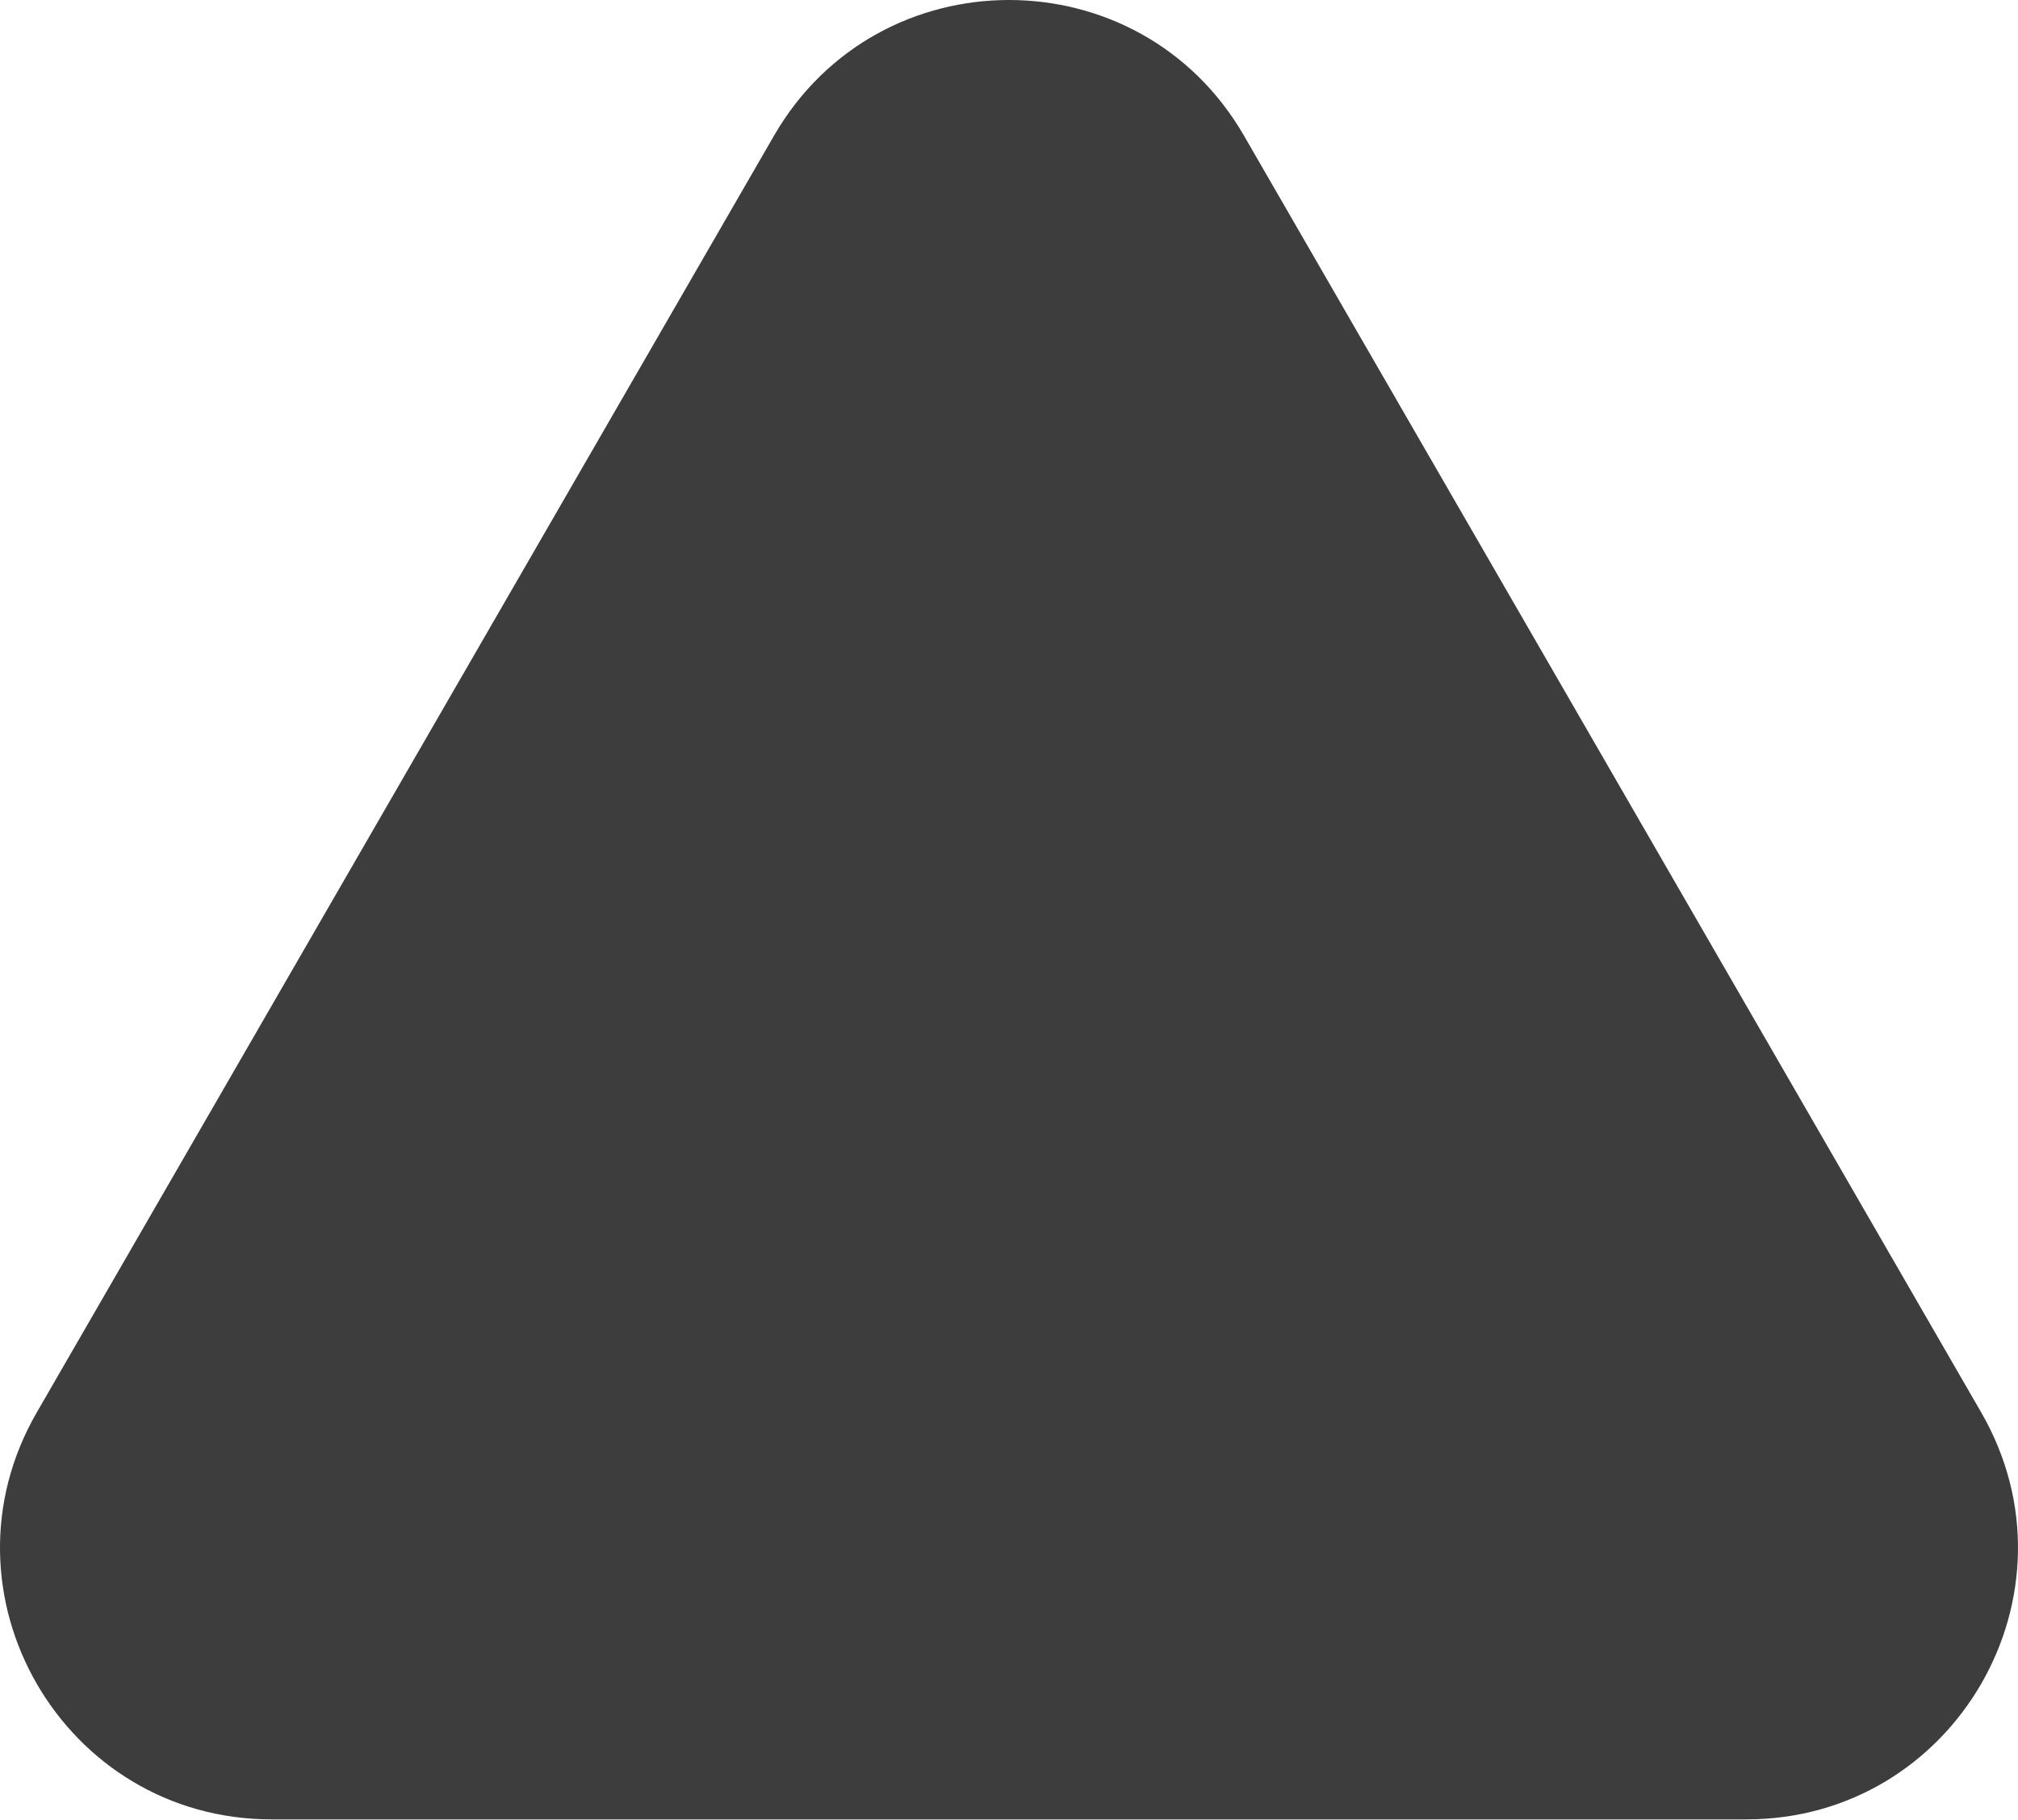
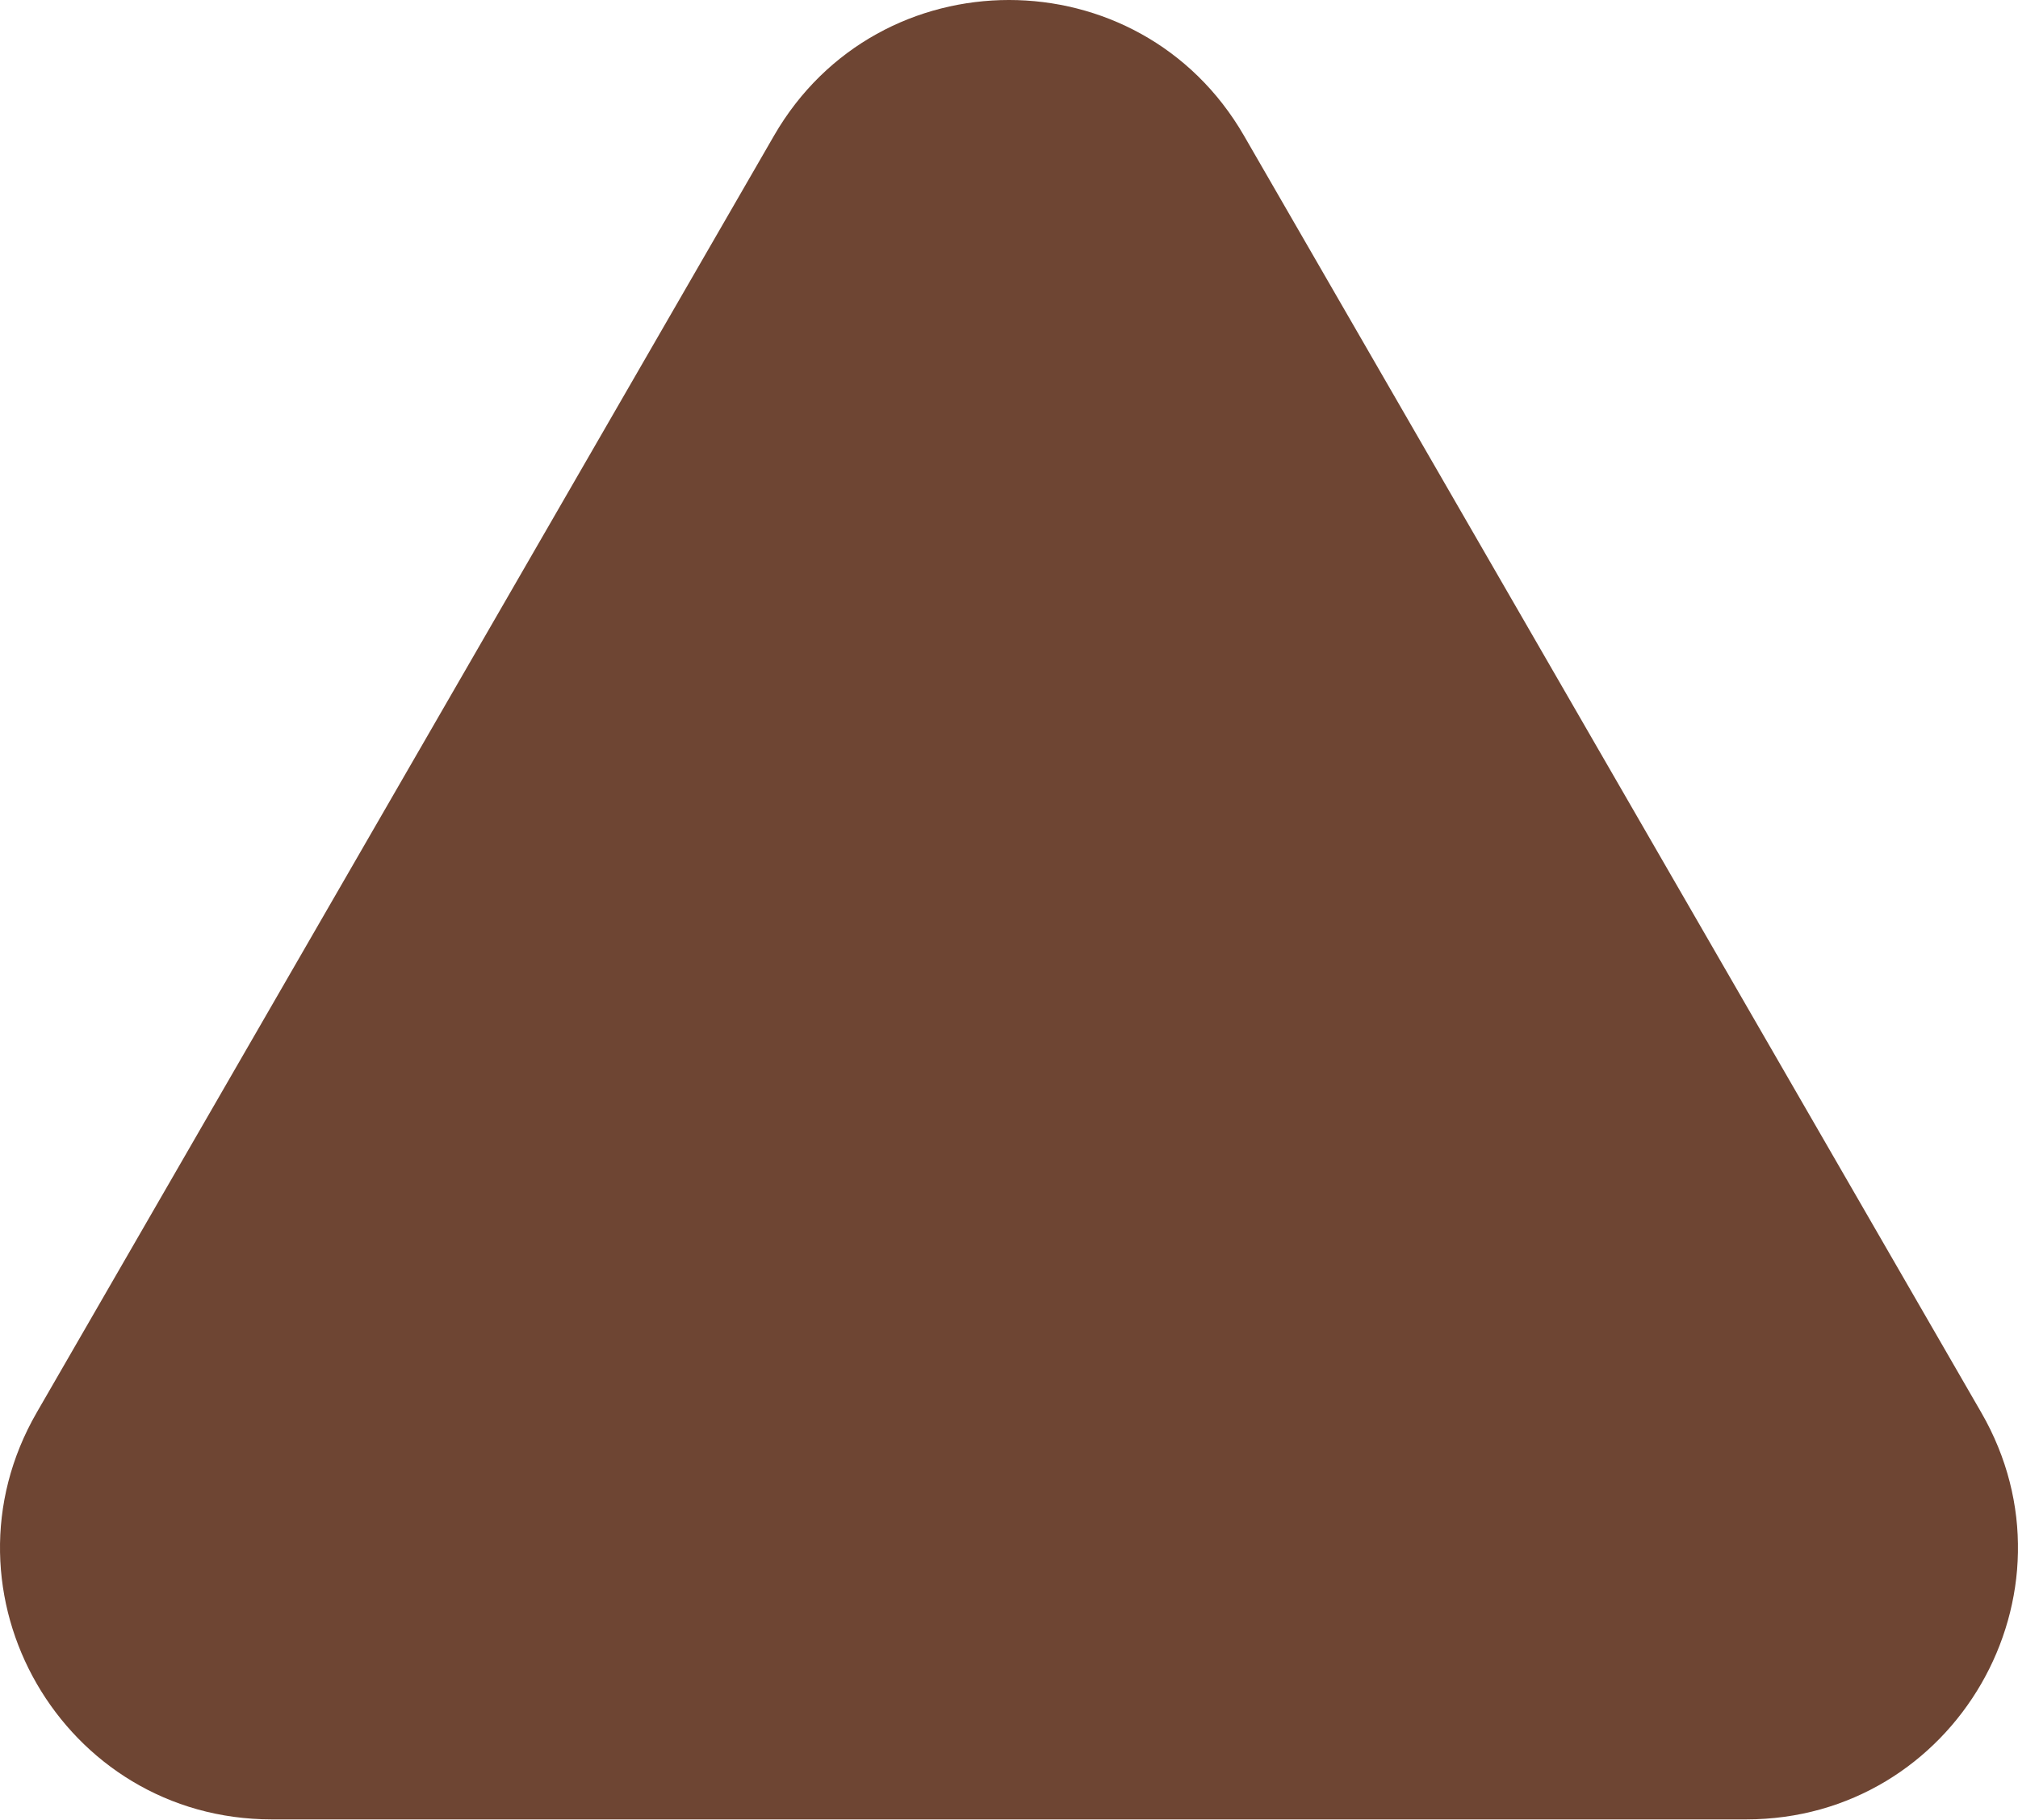
<svg xmlns="http://www.w3.org/2000/svg" preserveAspectRatio="none" overflow="visible" style="display: block;" width="96.693" height="87.188" viewBox="0 0 96.693 87.188" fill="none">
-   <path id="Polygon 11" d="M37.088 6.5C42.092 -2.167 54.601 -2.167 59.605 6.5L94.932 67.688C99.935 76.355 93.681 87.188 83.673 87.188H13.019C3.012 87.188 -3.243 76.355 1.761 67.688L37.088 6.5Z" fill="#3D3D3D" />
+   <path id="Polygon 11" d="M37.088 6.5C42.092 -2.167 54.601 -2.167 59.605 6.5L94.932 67.688C99.935 76.355 93.681 87.188 83.673 87.188H13.019C3.012 87.188 -3.243 76.355 1.761 67.688L37.088 6.5Z" fill="#6E4533" />
</svg>
